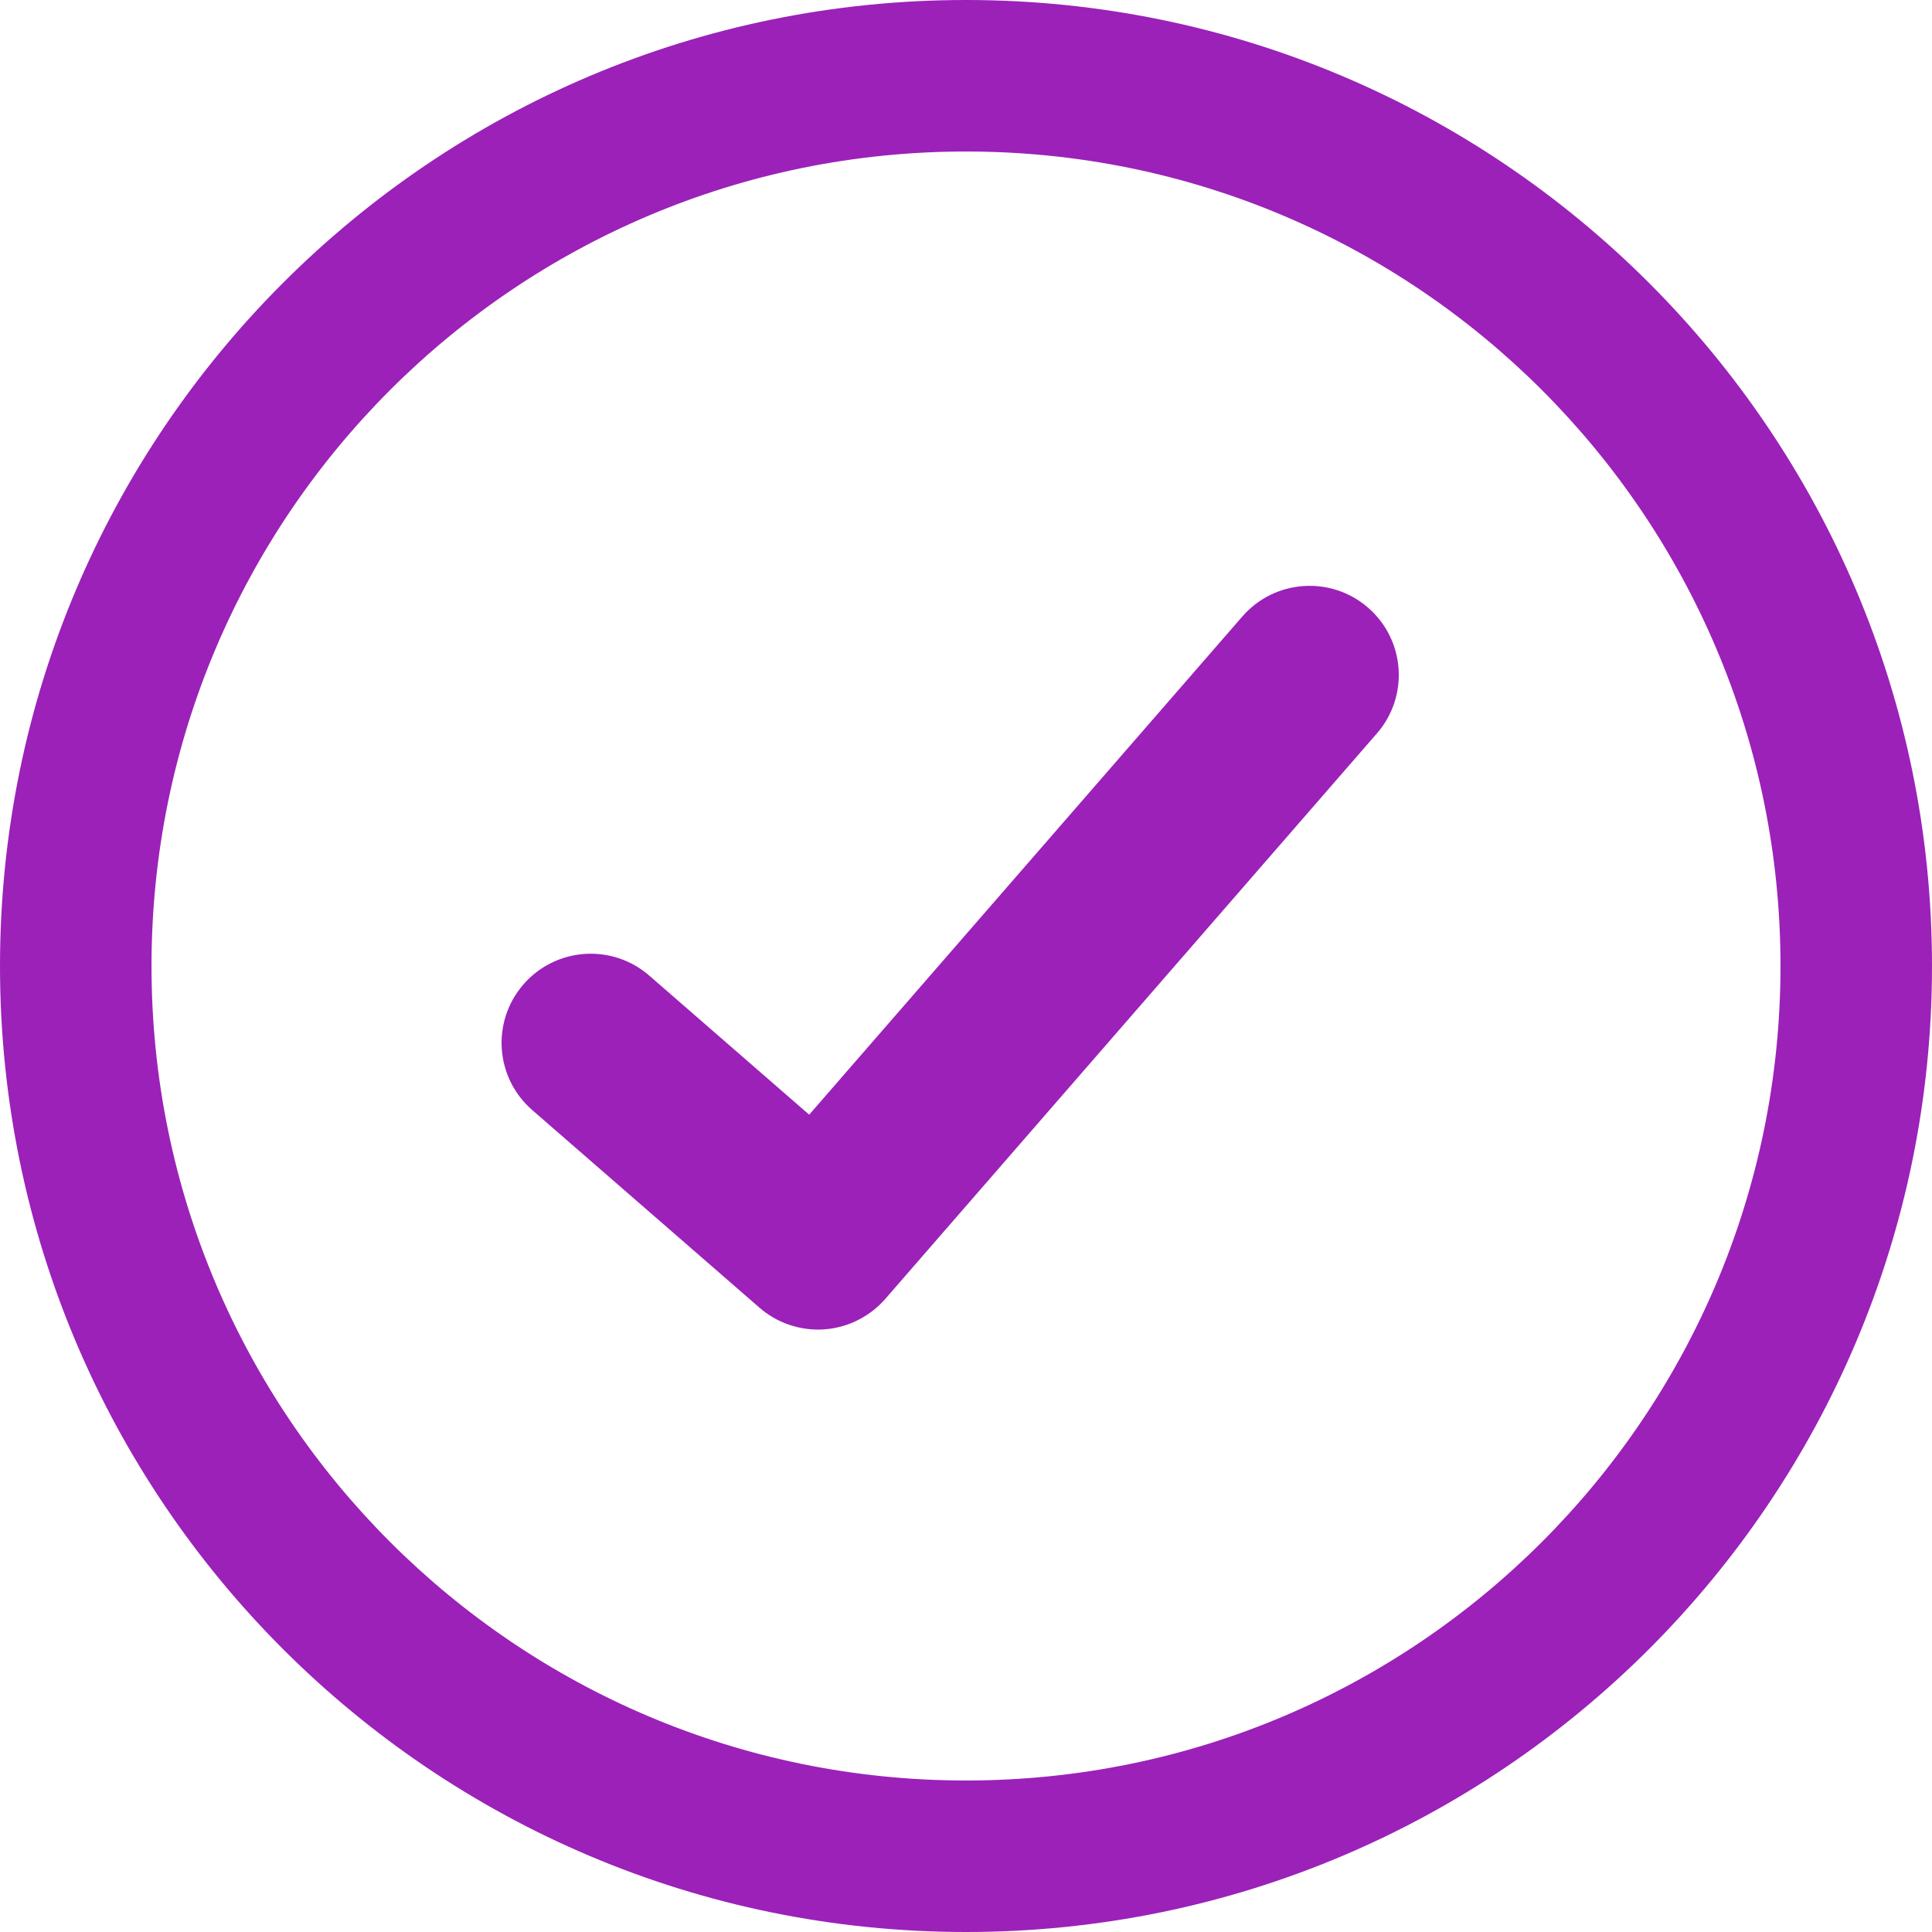
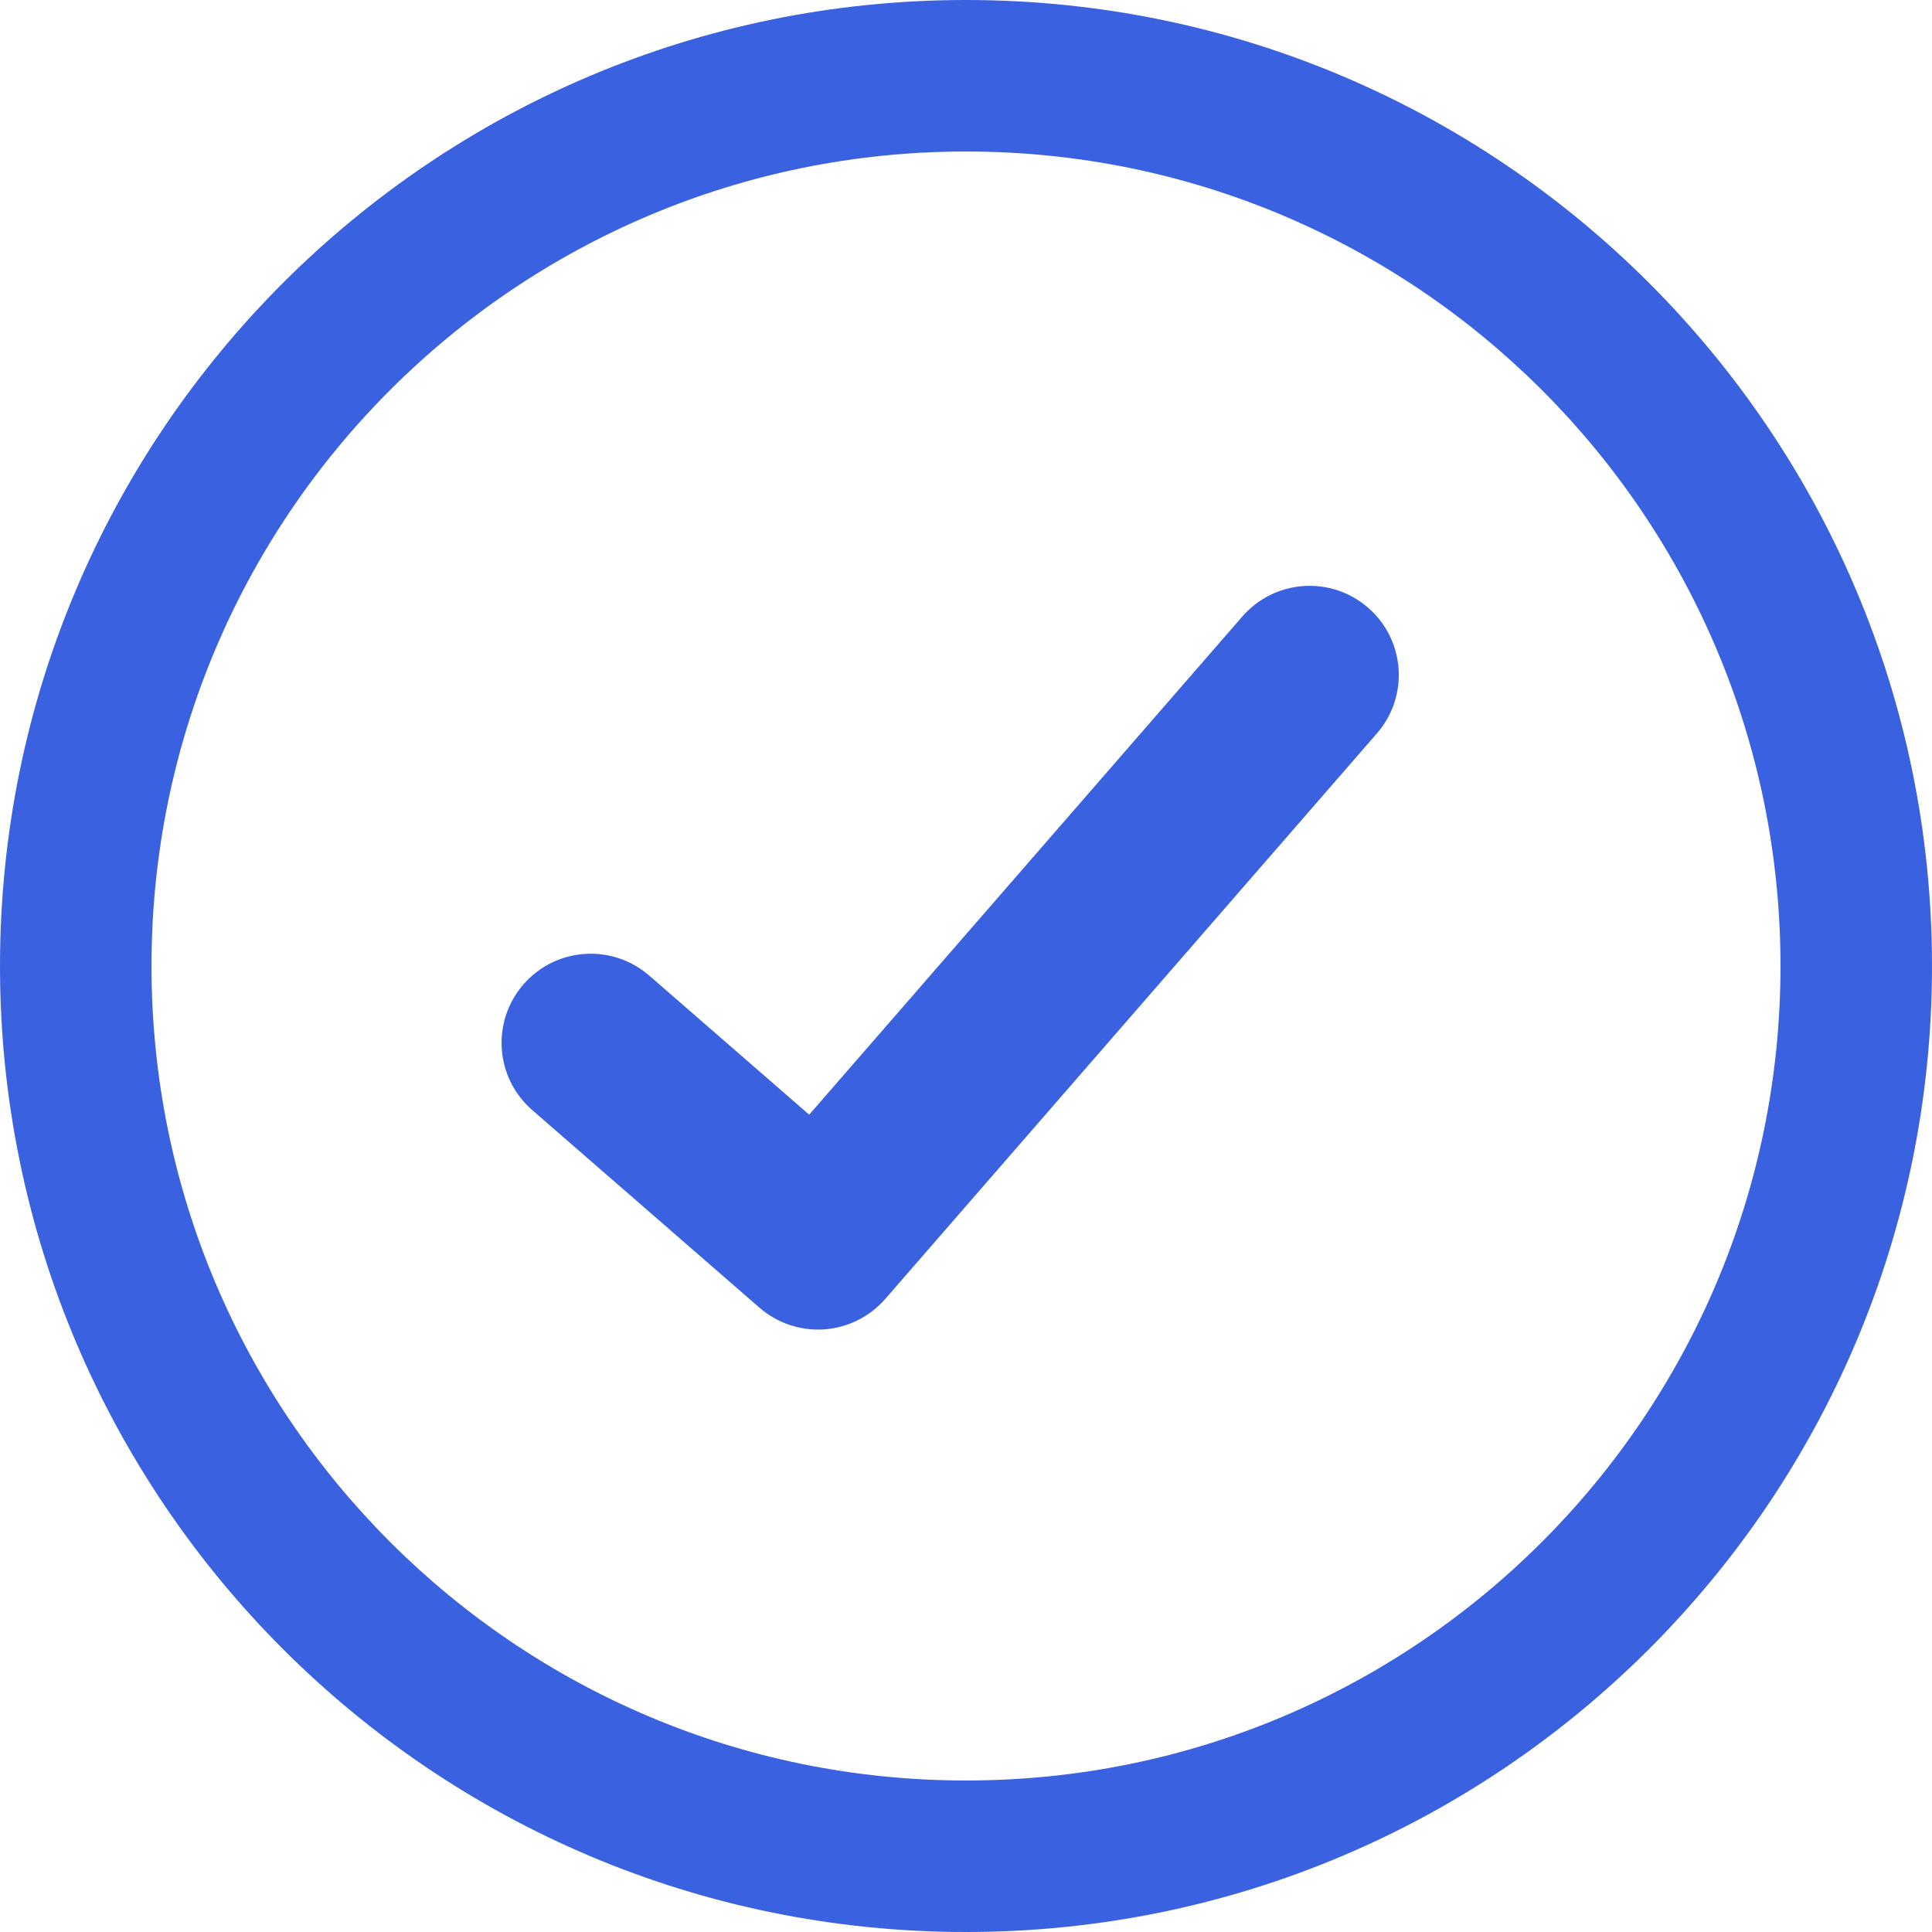
<svg xmlns="http://www.w3.org/2000/svg" width="24" height="24" viewBox="0 0 24 24" fill="none">
-   <path fill-rule="evenodd" clip-rule="evenodd" d="M12 22.118C17.588 22.118 22.118 17.588 22.118 12C22.118 6.412 17.588 1.882 12 1.882C6.412 1.882 1.882 6.412 1.882 12C1.882 17.588 6.412 22.118 12 22.118ZM12 24C18.627 24 24 18.627 24 12C24 5.373 18.627 0 12 0C5.373 0 0 5.373 0 12C0 18.627 5.373 24 12 24Z" fill="#9B21B9" />
-   <path fill-rule="evenodd" clip-rule="evenodd" d="M16.995 7.549C17.457 7.95 17.506 8.65 17.104 9.111L10.997 16.136C10.804 16.357 10.531 16.493 10.238 16.514C9.945 16.534 9.656 16.437 9.435 16.245L6.612 13.79C6.15 13.389 6.101 12.69 6.503 12.228C6.904 11.767 7.603 11.718 8.065 12.119L10.052 13.847L15.433 7.658C15.834 7.197 16.534 7.148 16.995 7.549Z" fill="#9B21B9" />
+   <path fill-rule="evenodd" clip-rule="evenodd" d="M12 22.118C17.588 22.118 22.118 17.588 22.118 12C22.118 6.412 17.588 1.882 12 1.882C6.412 1.882 1.882 6.412 1.882 12C1.882 17.588 6.412 22.118 12 22.118ZM12 24C18.627 24 24 18.627 24 12C24 5.373 18.627 0 12 0C5.373 0 0 5.373 0 12C0 18.627 5.373 24 12 24Z" fill="#3A61E0" />
+   <path fill-rule="evenodd" clip-rule="evenodd" d="M16.995 7.549C17.457 7.95 17.506 8.65 17.104 9.111L10.997 16.136C10.804 16.357 10.531 16.493 10.238 16.514C9.945 16.534 9.656 16.437 9.435 16.245L6.612 13.79C6.15 13.389 6.101 12.69 6.503 12.228C6.904 11.767 7.603 11.718 8.065 12.119L10.052 13.847L15.433 7.658C15.834 7.197 16.534 7.148 16.995 7.549Z" fill="#3A61E0" />
</svg>
